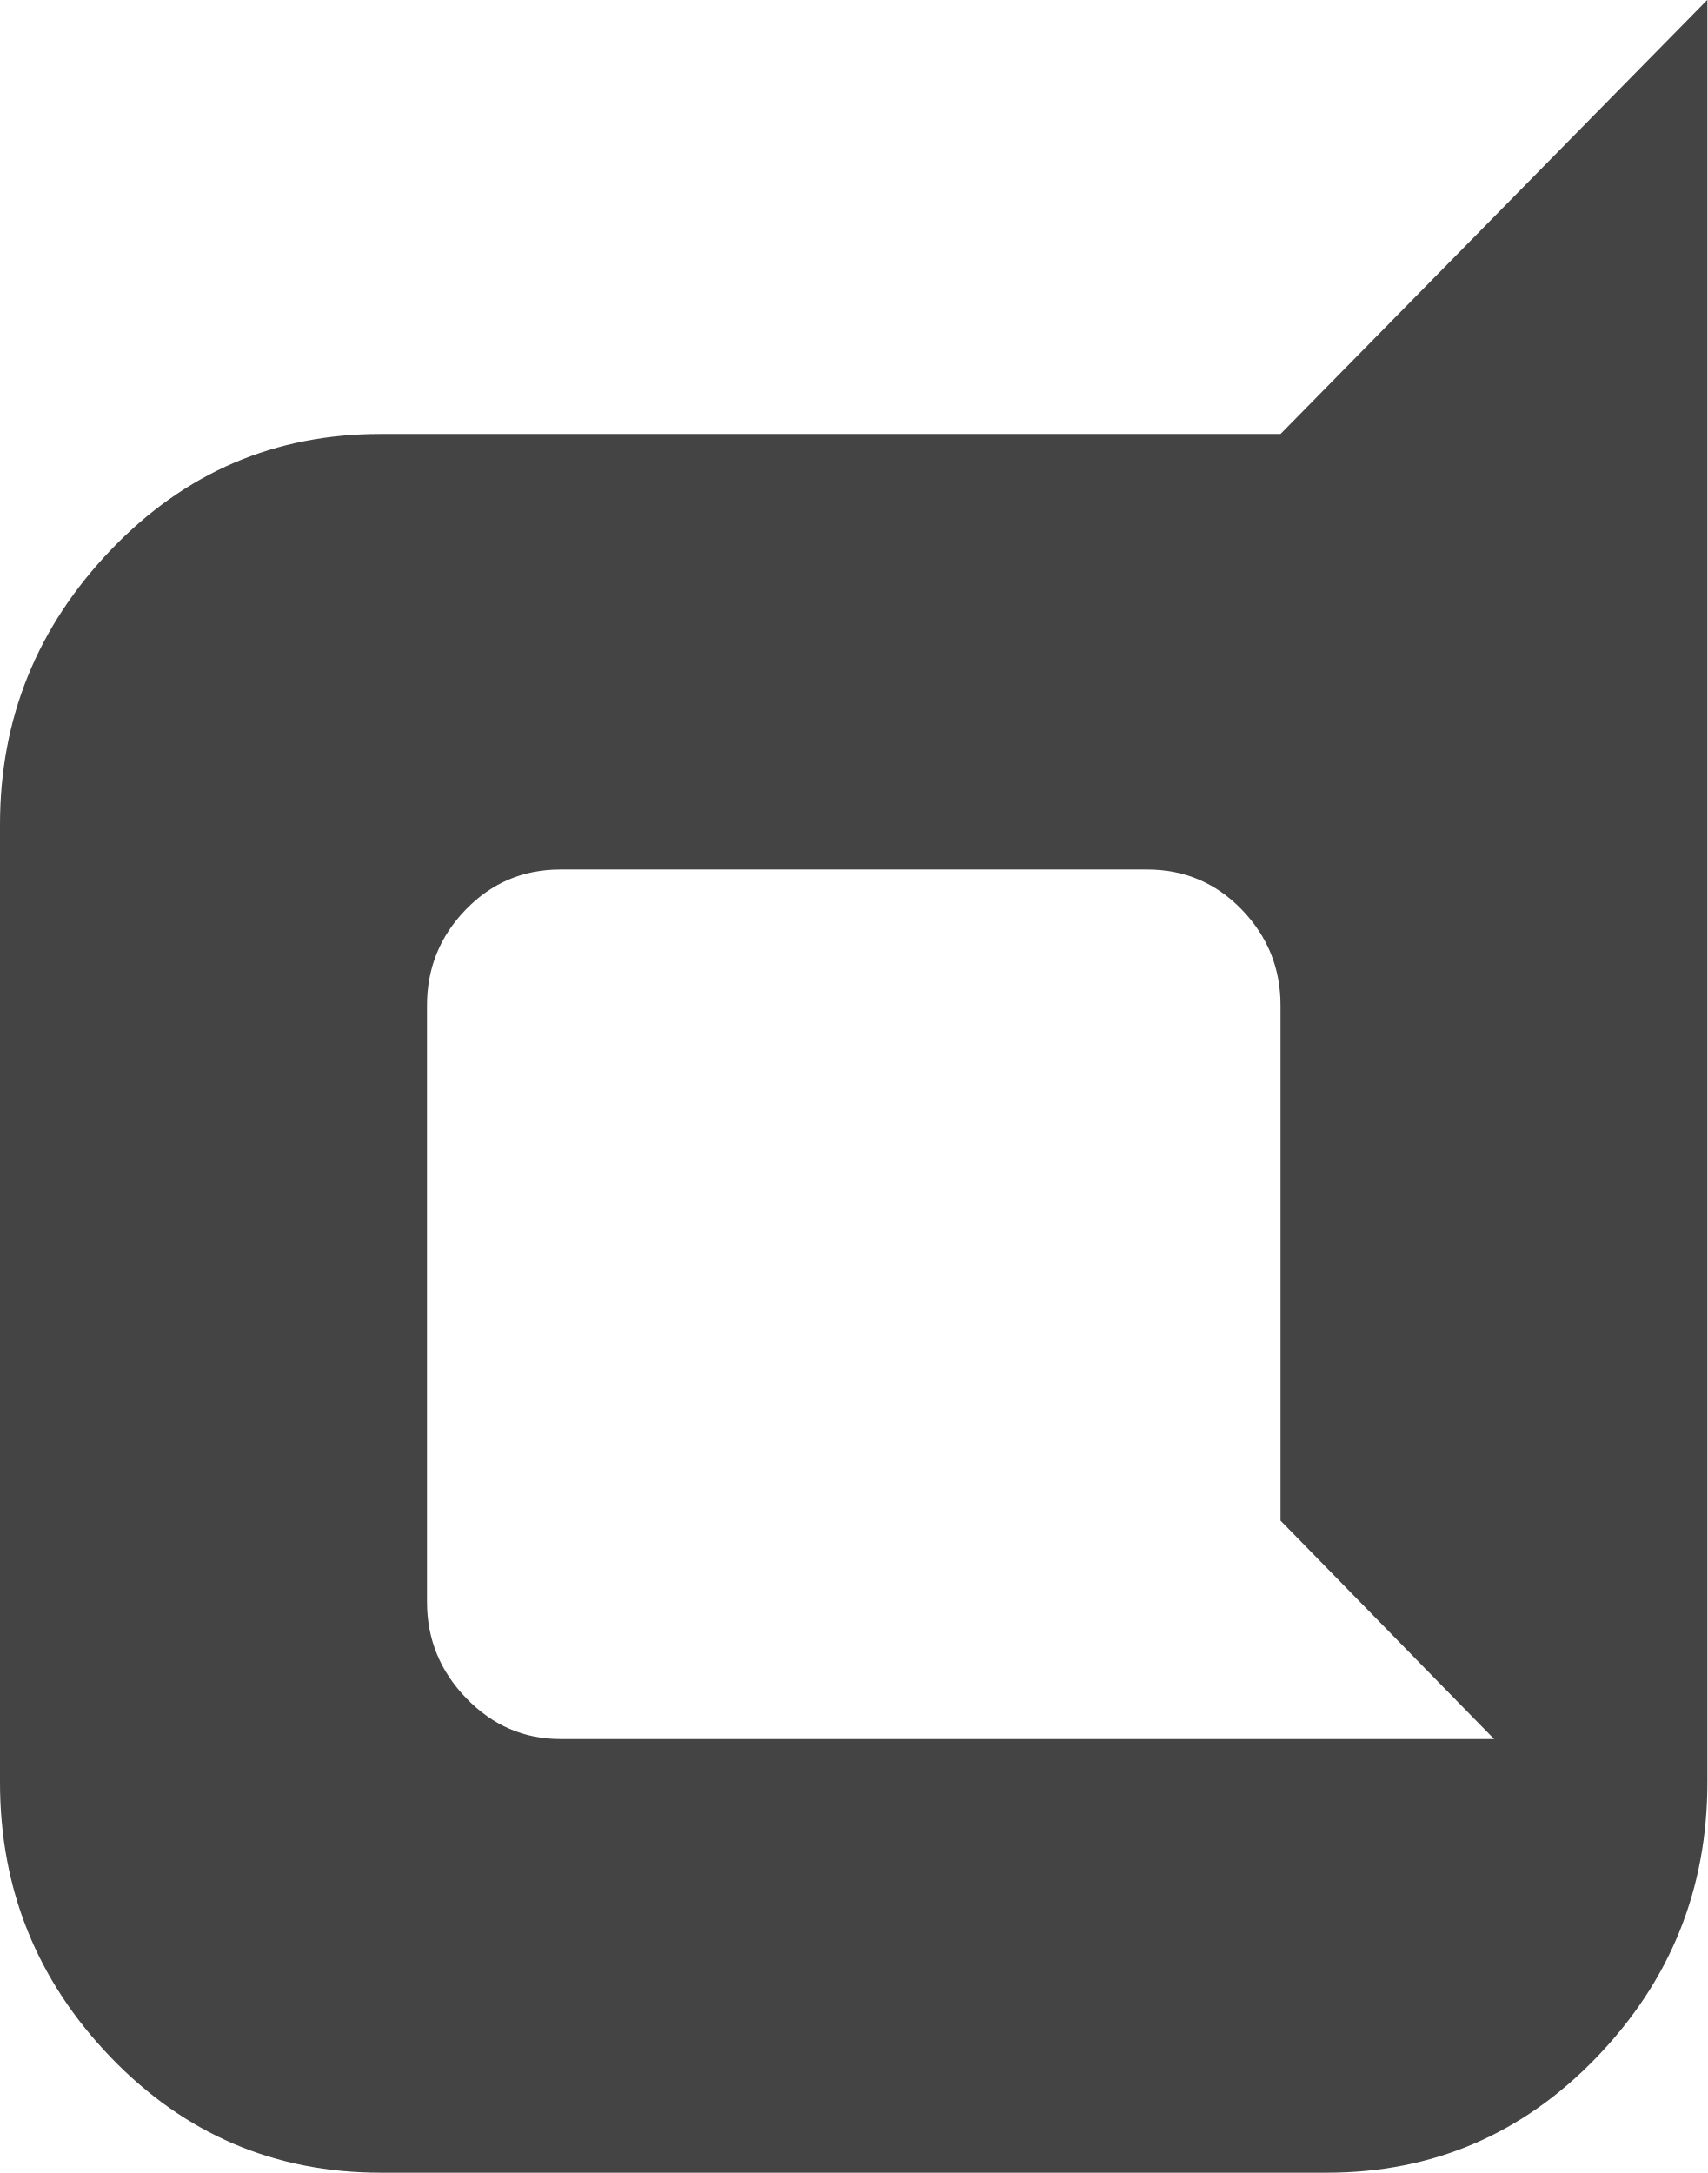
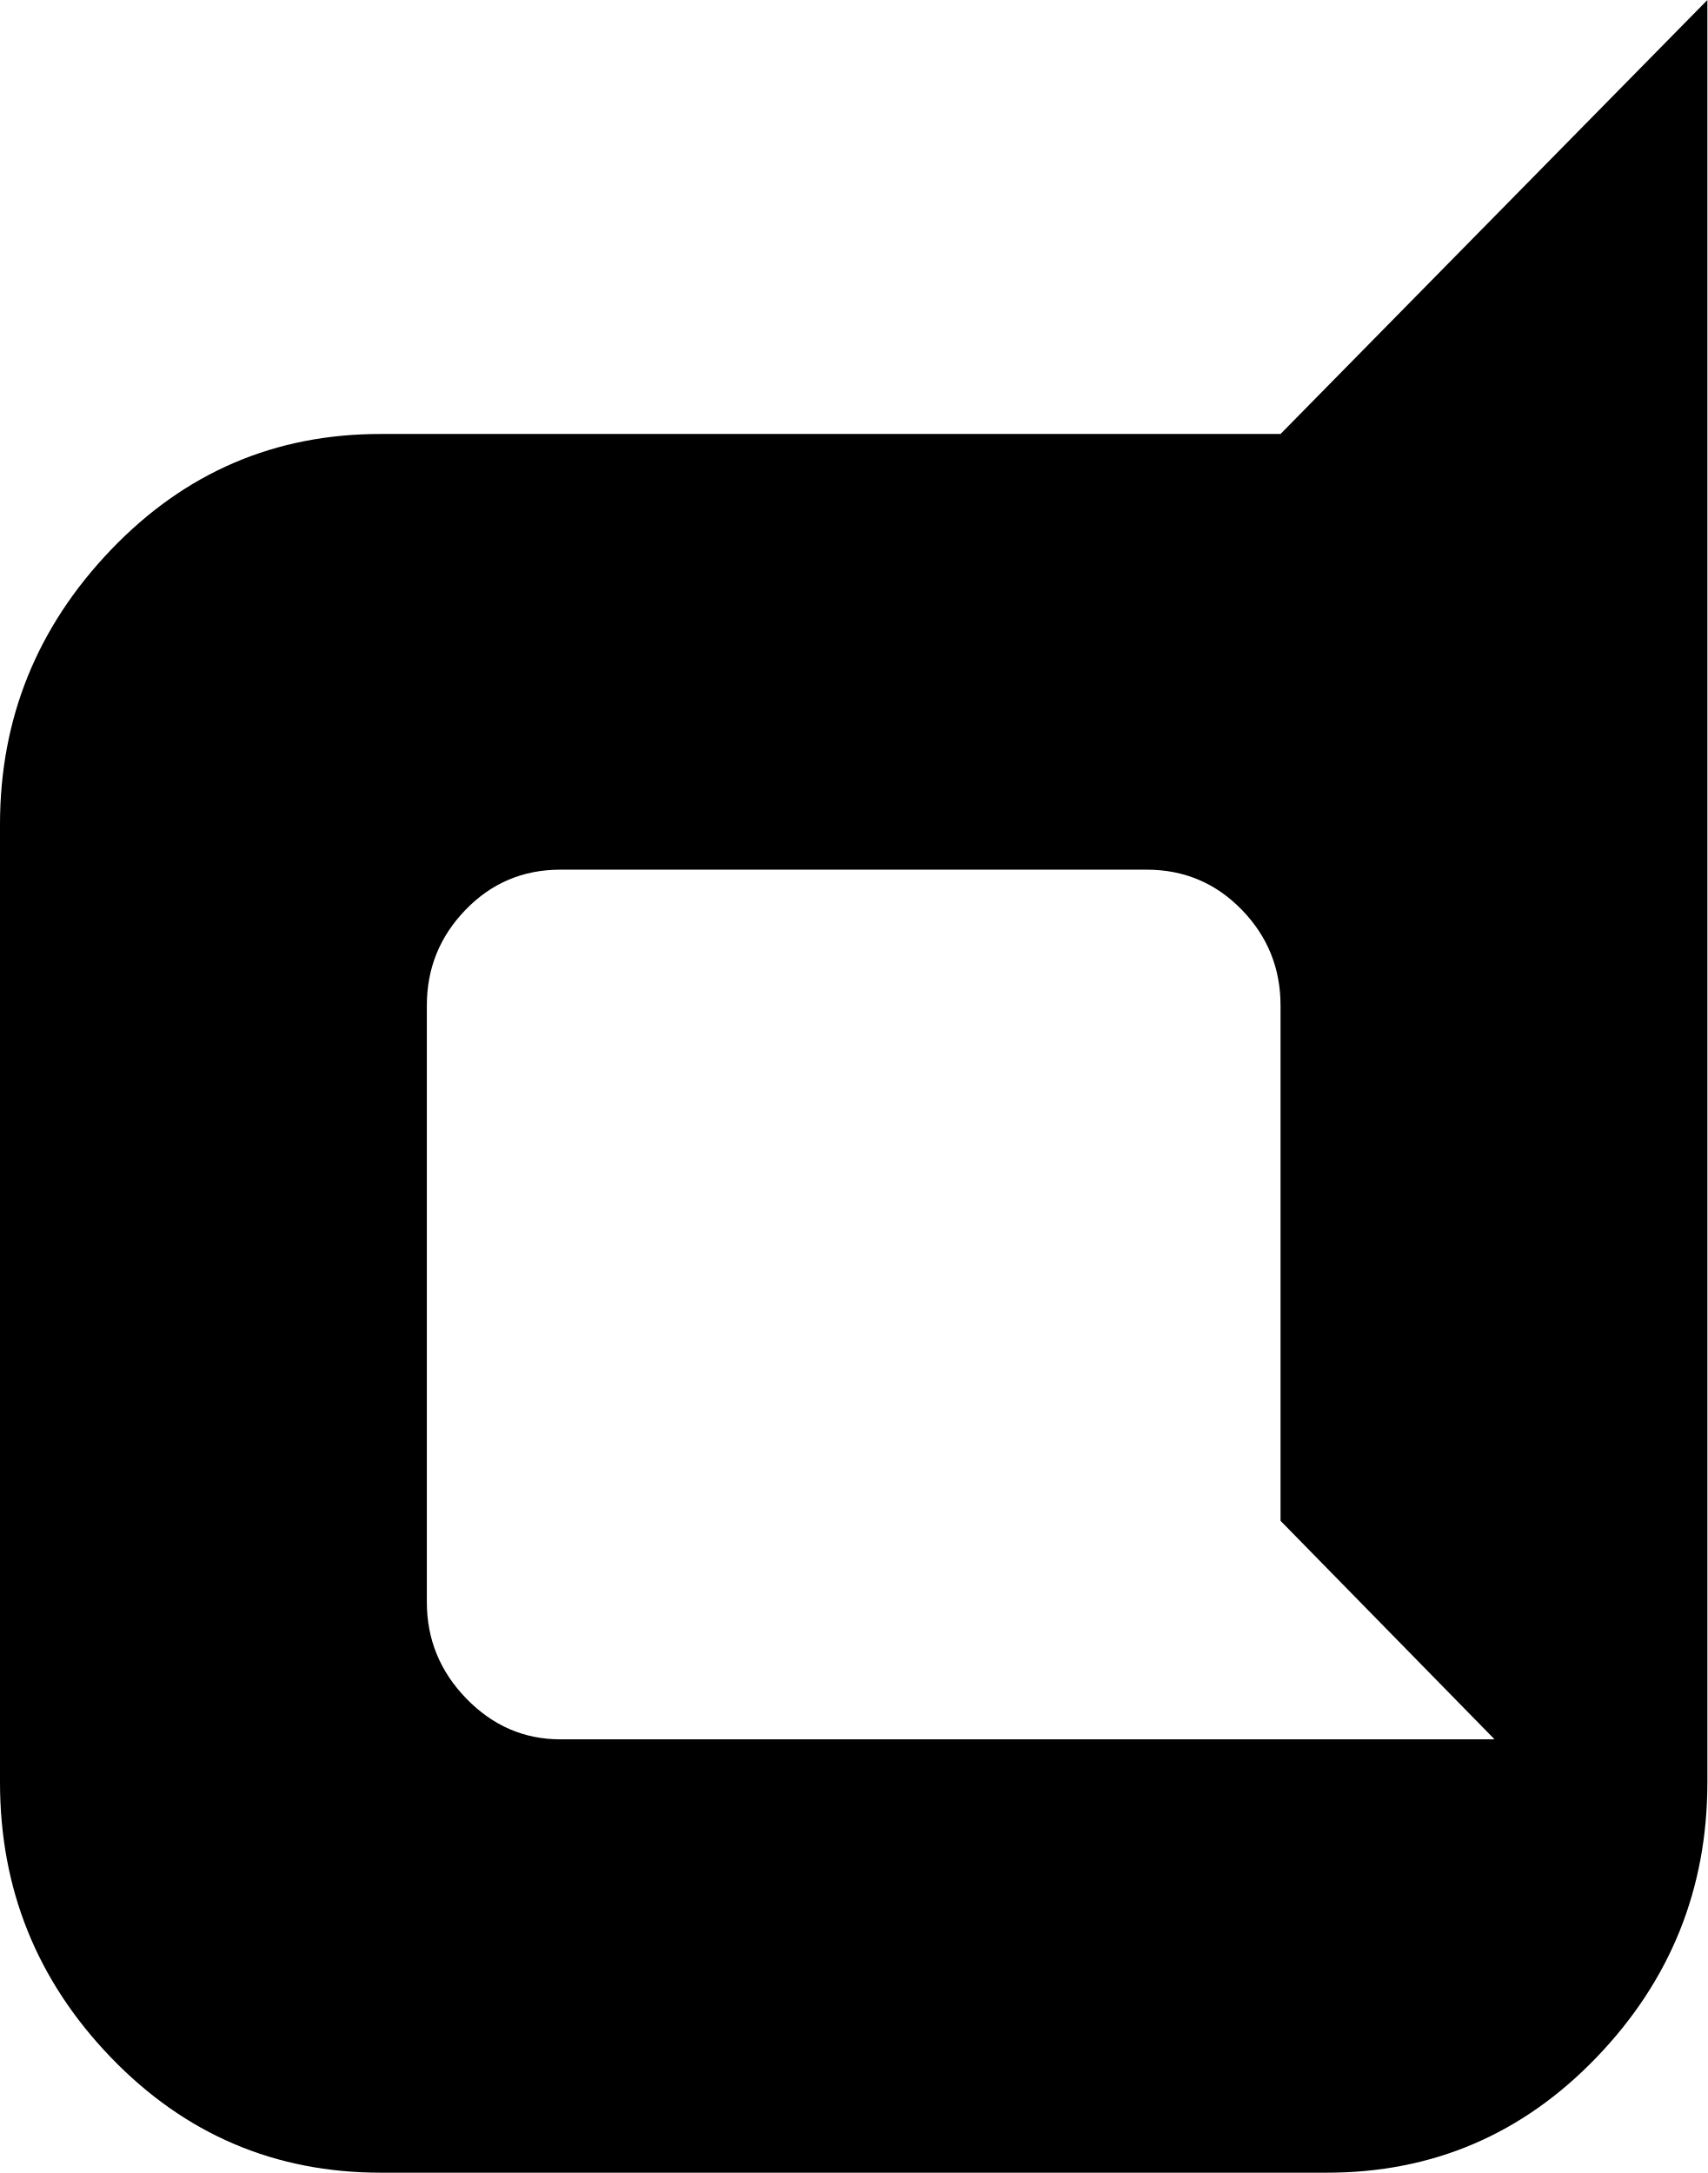
- <svg xmlns="http://www.w3.org/2000/svg" version="1.1" width="11" height="14" viewBox="0 0 11 14">
-   <path fill="#444444" d="M0 5.312q0-1.023 0.715-1.77t1.738-0.746h5.797l2.75-2.797v11.484q0 1.031-0.715 1.773t-1.738 0.742h-6.094q-1.023 0-1.738-0.742t-0.715-1.773v-6.172zM9.625 11.203l-1.375-1.406v-3.32q0-0.359-0.25-0.617t-0.609-0.258h-3.781q-0.359 0-0.609 0.258t-0.25 0.617v3.844q0 0.359 0.254 0.621t0.605 0.262h6.016z" />
+ <svg xmlns="http://www.w3.org/2000/svg" viewBox="0 0 11 14">
+   <path d="M0 5.312q0-1.023.715-1.77t1.738-.746H8.25L11 0v11.483q0 1.03-.715 1.773t-1.738.742H2.453q-1.023 0-1.738-.742T0 11.483V5.31zm9.625 5.89L8.25 9.798v-3.32q0-.36-.25-.617t-.61-.258H3.61q-.36 0-.61.258t-.25.617v3.844q0 .36.255.622t.605.262h6.016z" />
</svg>
